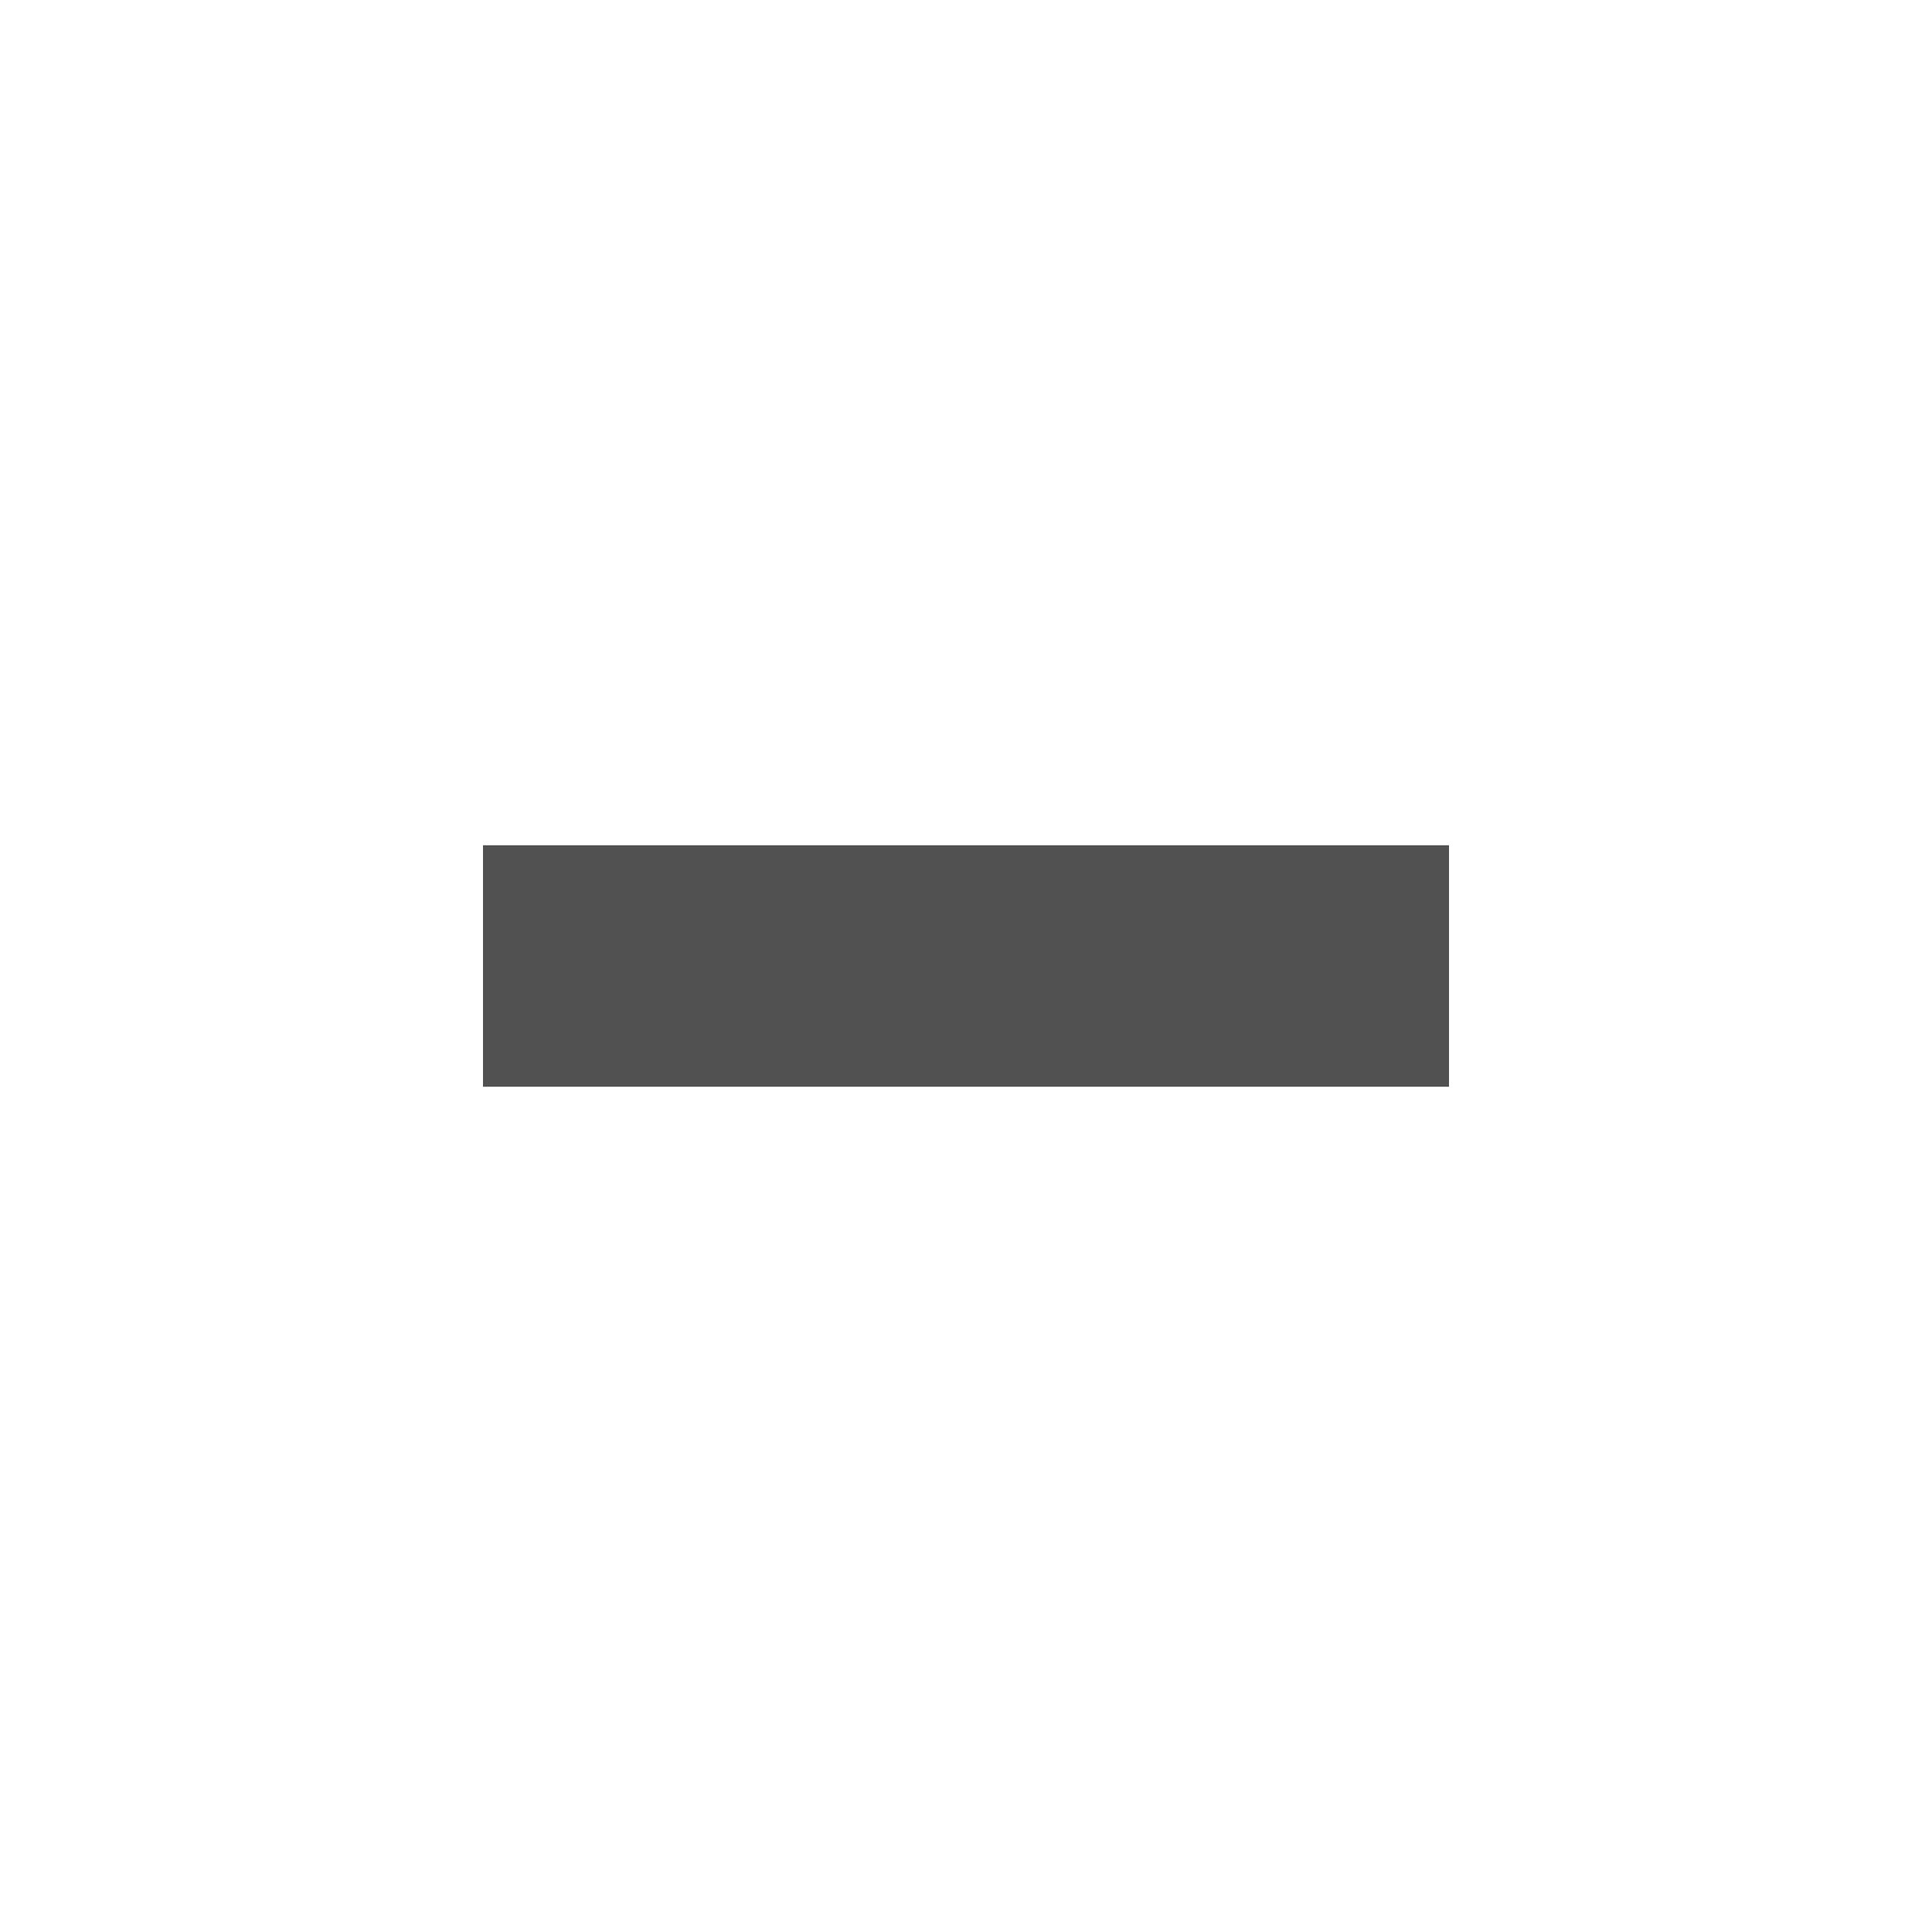
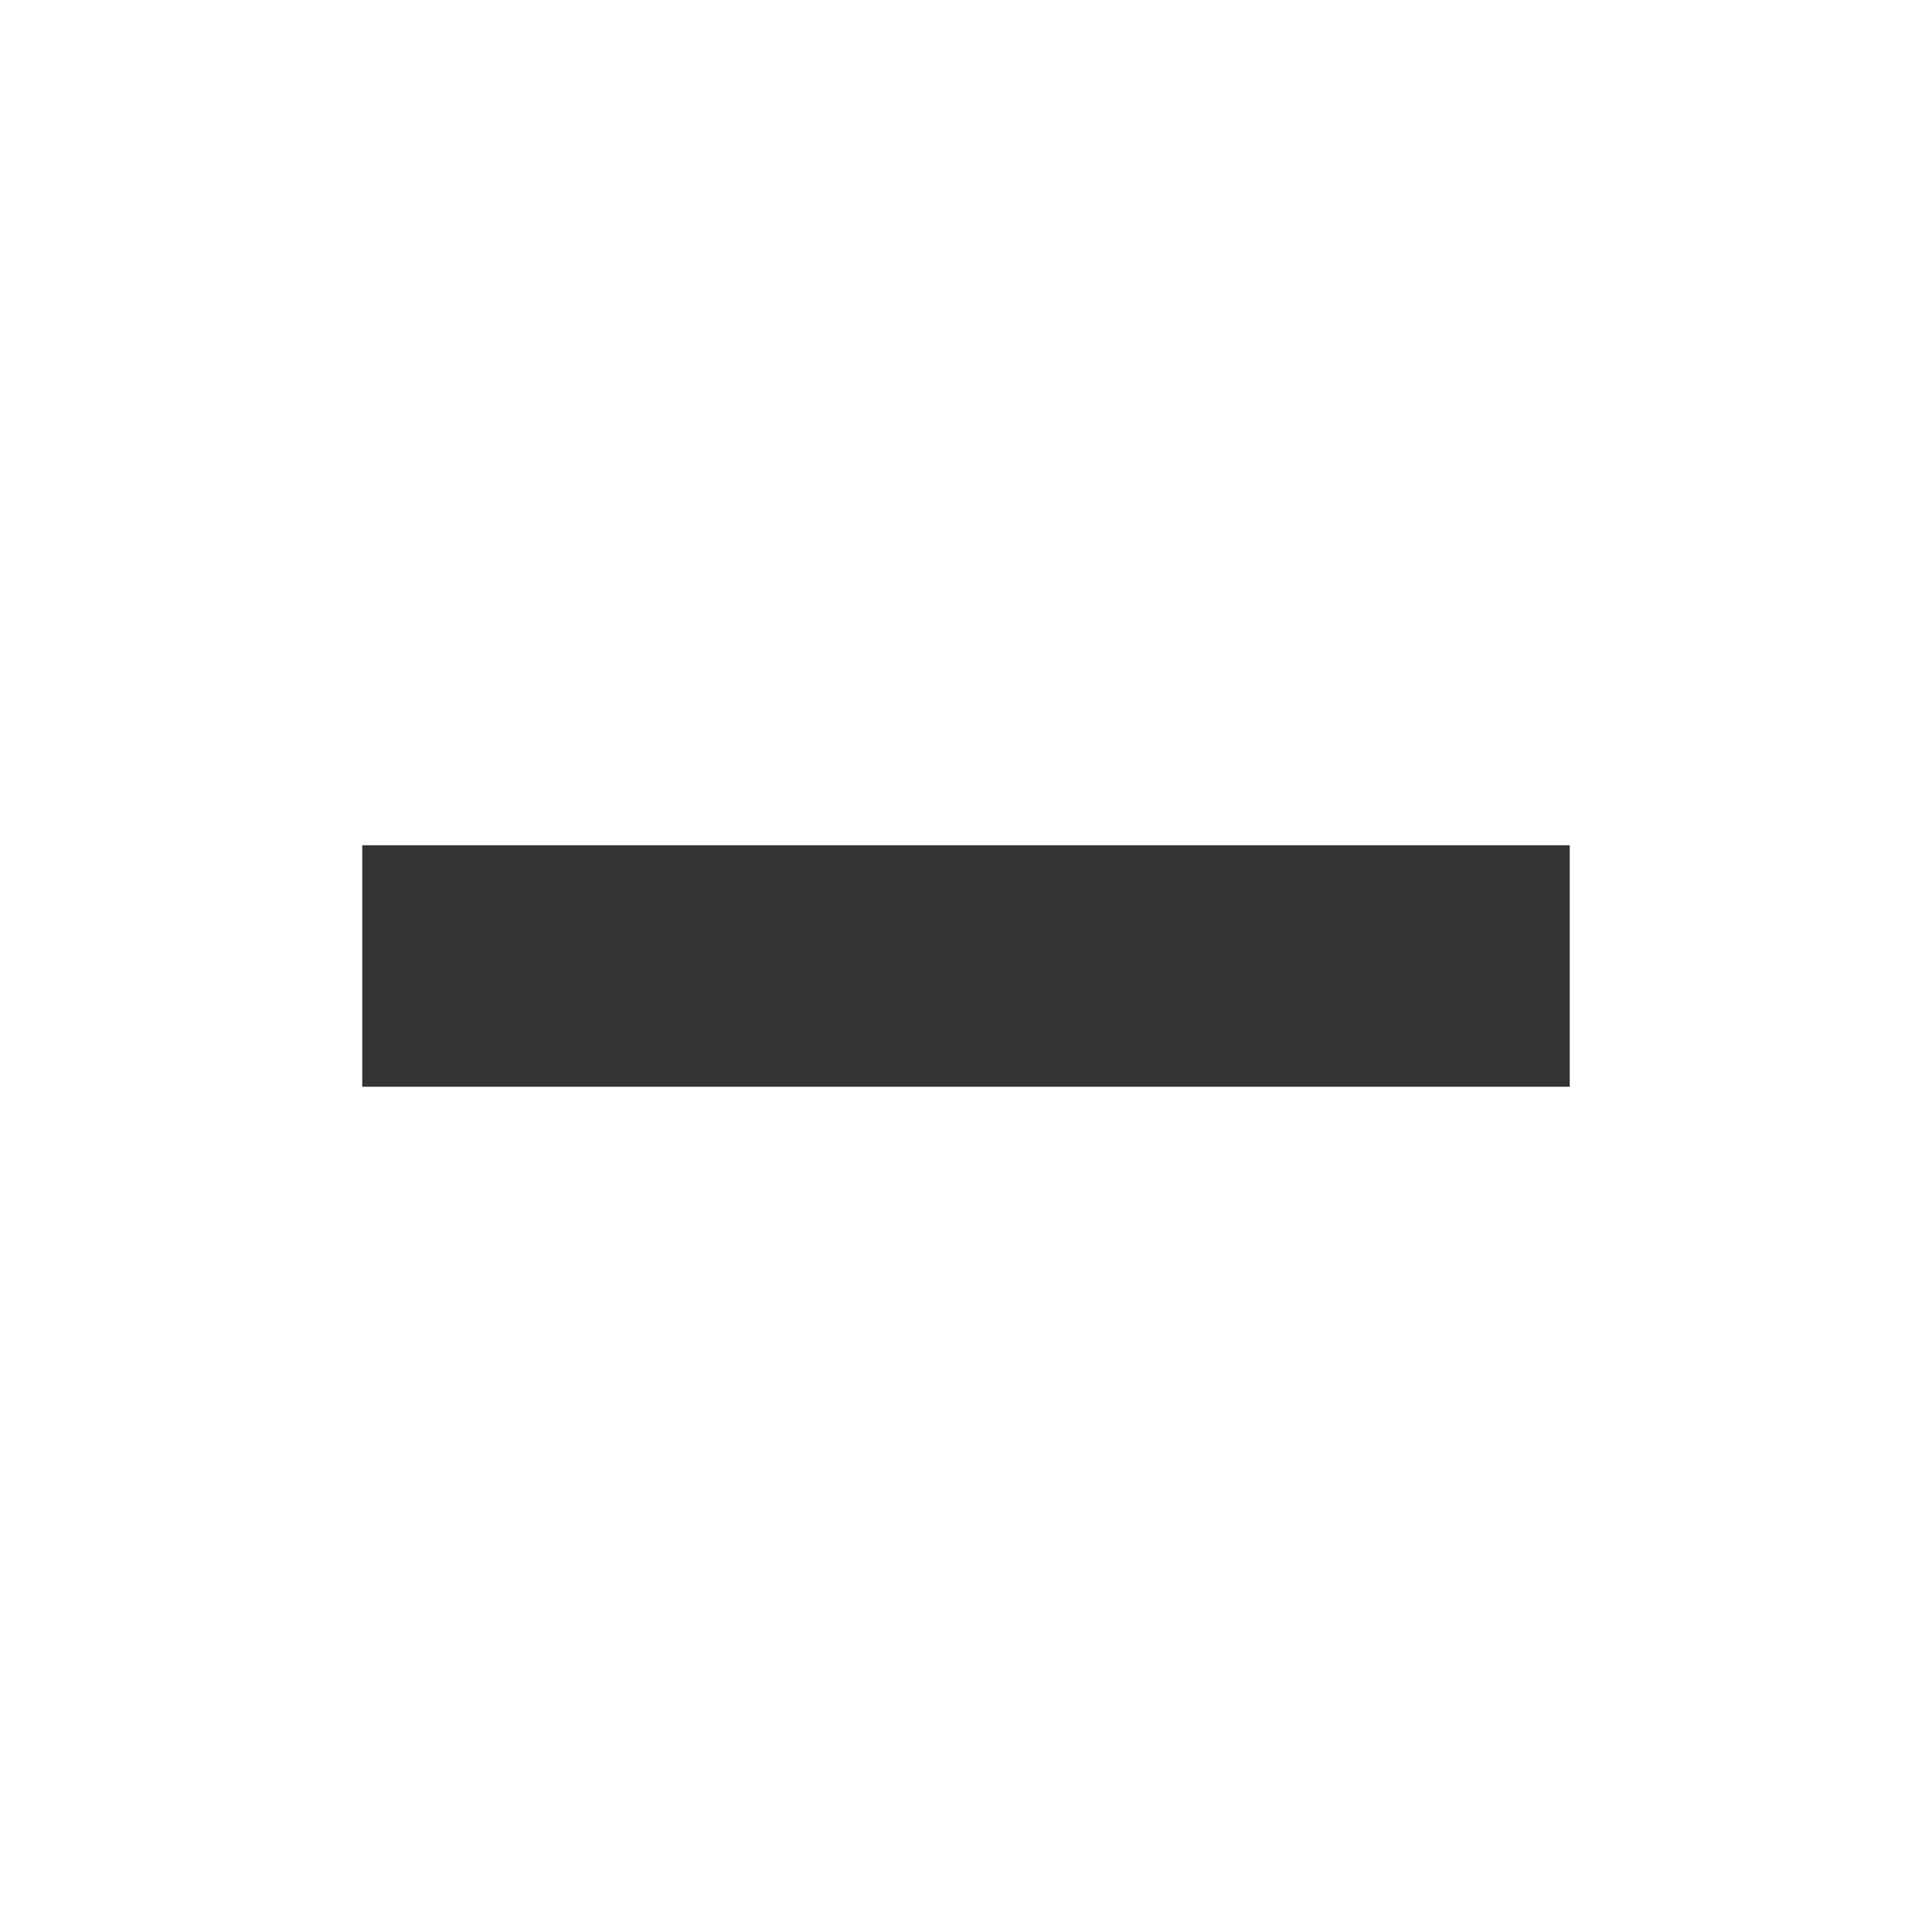
<svg xmlns="http://www.w3.org/2000/svg" height="16px" viewBox="0 0 16 16" width="16px" version="1.1" id="svg4" xml:space="preserve">
  <defs id="defs8">
    <style type="text/css" id="current-color-scheme-36">
      .ColorScheme-Text {
        color:#eff0f1;
      }
      .ColorScheme-NegativeText {
        color:#da4453;
      }
      </style>
    <style type="text/css" id="current-color-scheme-367">
      .ColorScheme-Text {
        color:#eff0f1;
      }
      .ColorScheme-NegativeText {
        color:#da4453;
      }
      </style>
    <style type="text/css" id="current-color-scheme-5">
      .ColorScheme-Text {
        color:#eff0f1;
      }
      .ColorScheme-NegativeText {
        color:#da4453;
      }
      </style>
    <style type="text/css" id="current-color-scheme-36-3">
      .ColorScheme-Text {
        color:#eff0f1;
      }
      .ColorScheme-NegativeText {
        color:#da4453;
      }
      </style>
    <style type="text/css" id="current-color-scheme-62">
      .ColorScheme-Text {
        color:#eff0f1;
      }
      .ColorScheme-NegativeText {
        color:#da4453;
      }
      </style>
    <style type="text/css" id="current-color-scheme-5-9">
      .ColorScheme-Text {
        color:#eff0f1;
      }
      .ColorScheme-NegativeText {
        color:#da4453;
      }
      </style>
    <style type="text/css" id="current-color-scheme-36-3-1">
      .ColorScheme-Text {
        color:#eff0f1;
      }
      .ColorScheme-NegativeText {
        color:#da4453;
      }
      </style>
  </defs>
  <style type="text/css" id="current-color-scheme">
        .ColorScheme-Text {
            color:#eff0f1;
        }
    </style>
  <style type="text/css" id="current-color-scheme-535">
        .ColorScheme-Text {
            color:#eff0f1;
        }
    </style>
  <style type="text/css" id="current-color-scheme-53">
        .ColorScheme-Text {
            color:#eff0f1;
        }
    </style>
  <style type="text/css" id="current-color-scheme-3">
        .ColorScheme-Text {
            color:#eff0f1;
        }
    </style>
  <style type="text/css" id="current-color-scheme-3-5">
        .ColorScheme-Text {
            color:#eff0f1;
        }
    </style>
  <style type="text/css" id="current-color-scheme-3-3">
        .ColorScheme-Text {
            color:#eff0f1;
        }
    </style>
  <style type="text/css" id="current-color-scheme-36-35">
        .ColorScheme-Text {
            color:#eff0f1;
        }
    </style>
  <style type="text/css" id="current-color-scheme-6">
        .ColorScheme-Text {
            color:#eff0f1;
        }
    </style>
  <style type="text/css" id="current-color-scheme-3-7">
        .ColorScheme-Text {
            color:#eff0f1;
        }
    </style>
  <style type="text/css" id="current-color-scheme-3-2">
        .ColorScheme-Text {
            color:#eff0f1;
        }
    </style>
  <style type="text/css" id="current-color-scheme-3-3-7">
        .ColorScheme-Text {
            color:#eff0f1;
        }
    </style>
  <style type="text/css" id="current-color-scheme-36-0">
        .ColorScheme-Text {
            color:#eff0f1;
        }
    </style>
  <style type="text/css" id="current-color-scheme-6-9">
        .ColorScheme-Text {
            color:#eff0f1;
        }
    </style>
  <style type="text/css" id="current-color-scheme-3-7-3">
        .ColorScheme-Text {
            color:#eff0f1;
        }
    </style>
-   <rect style="fill:#262626;fill-opacity:0.8;stroke-width:1.414" id="rect1" width="8" height="2" x="4" y="7" />
+   <rect fill="#666" height="2" overflow="visible" style="color:#bebebe;fill:#333333;fill-opacity:1;marker:none" width="10" x="3" y="7" id="rect1-3" />
</svg>
